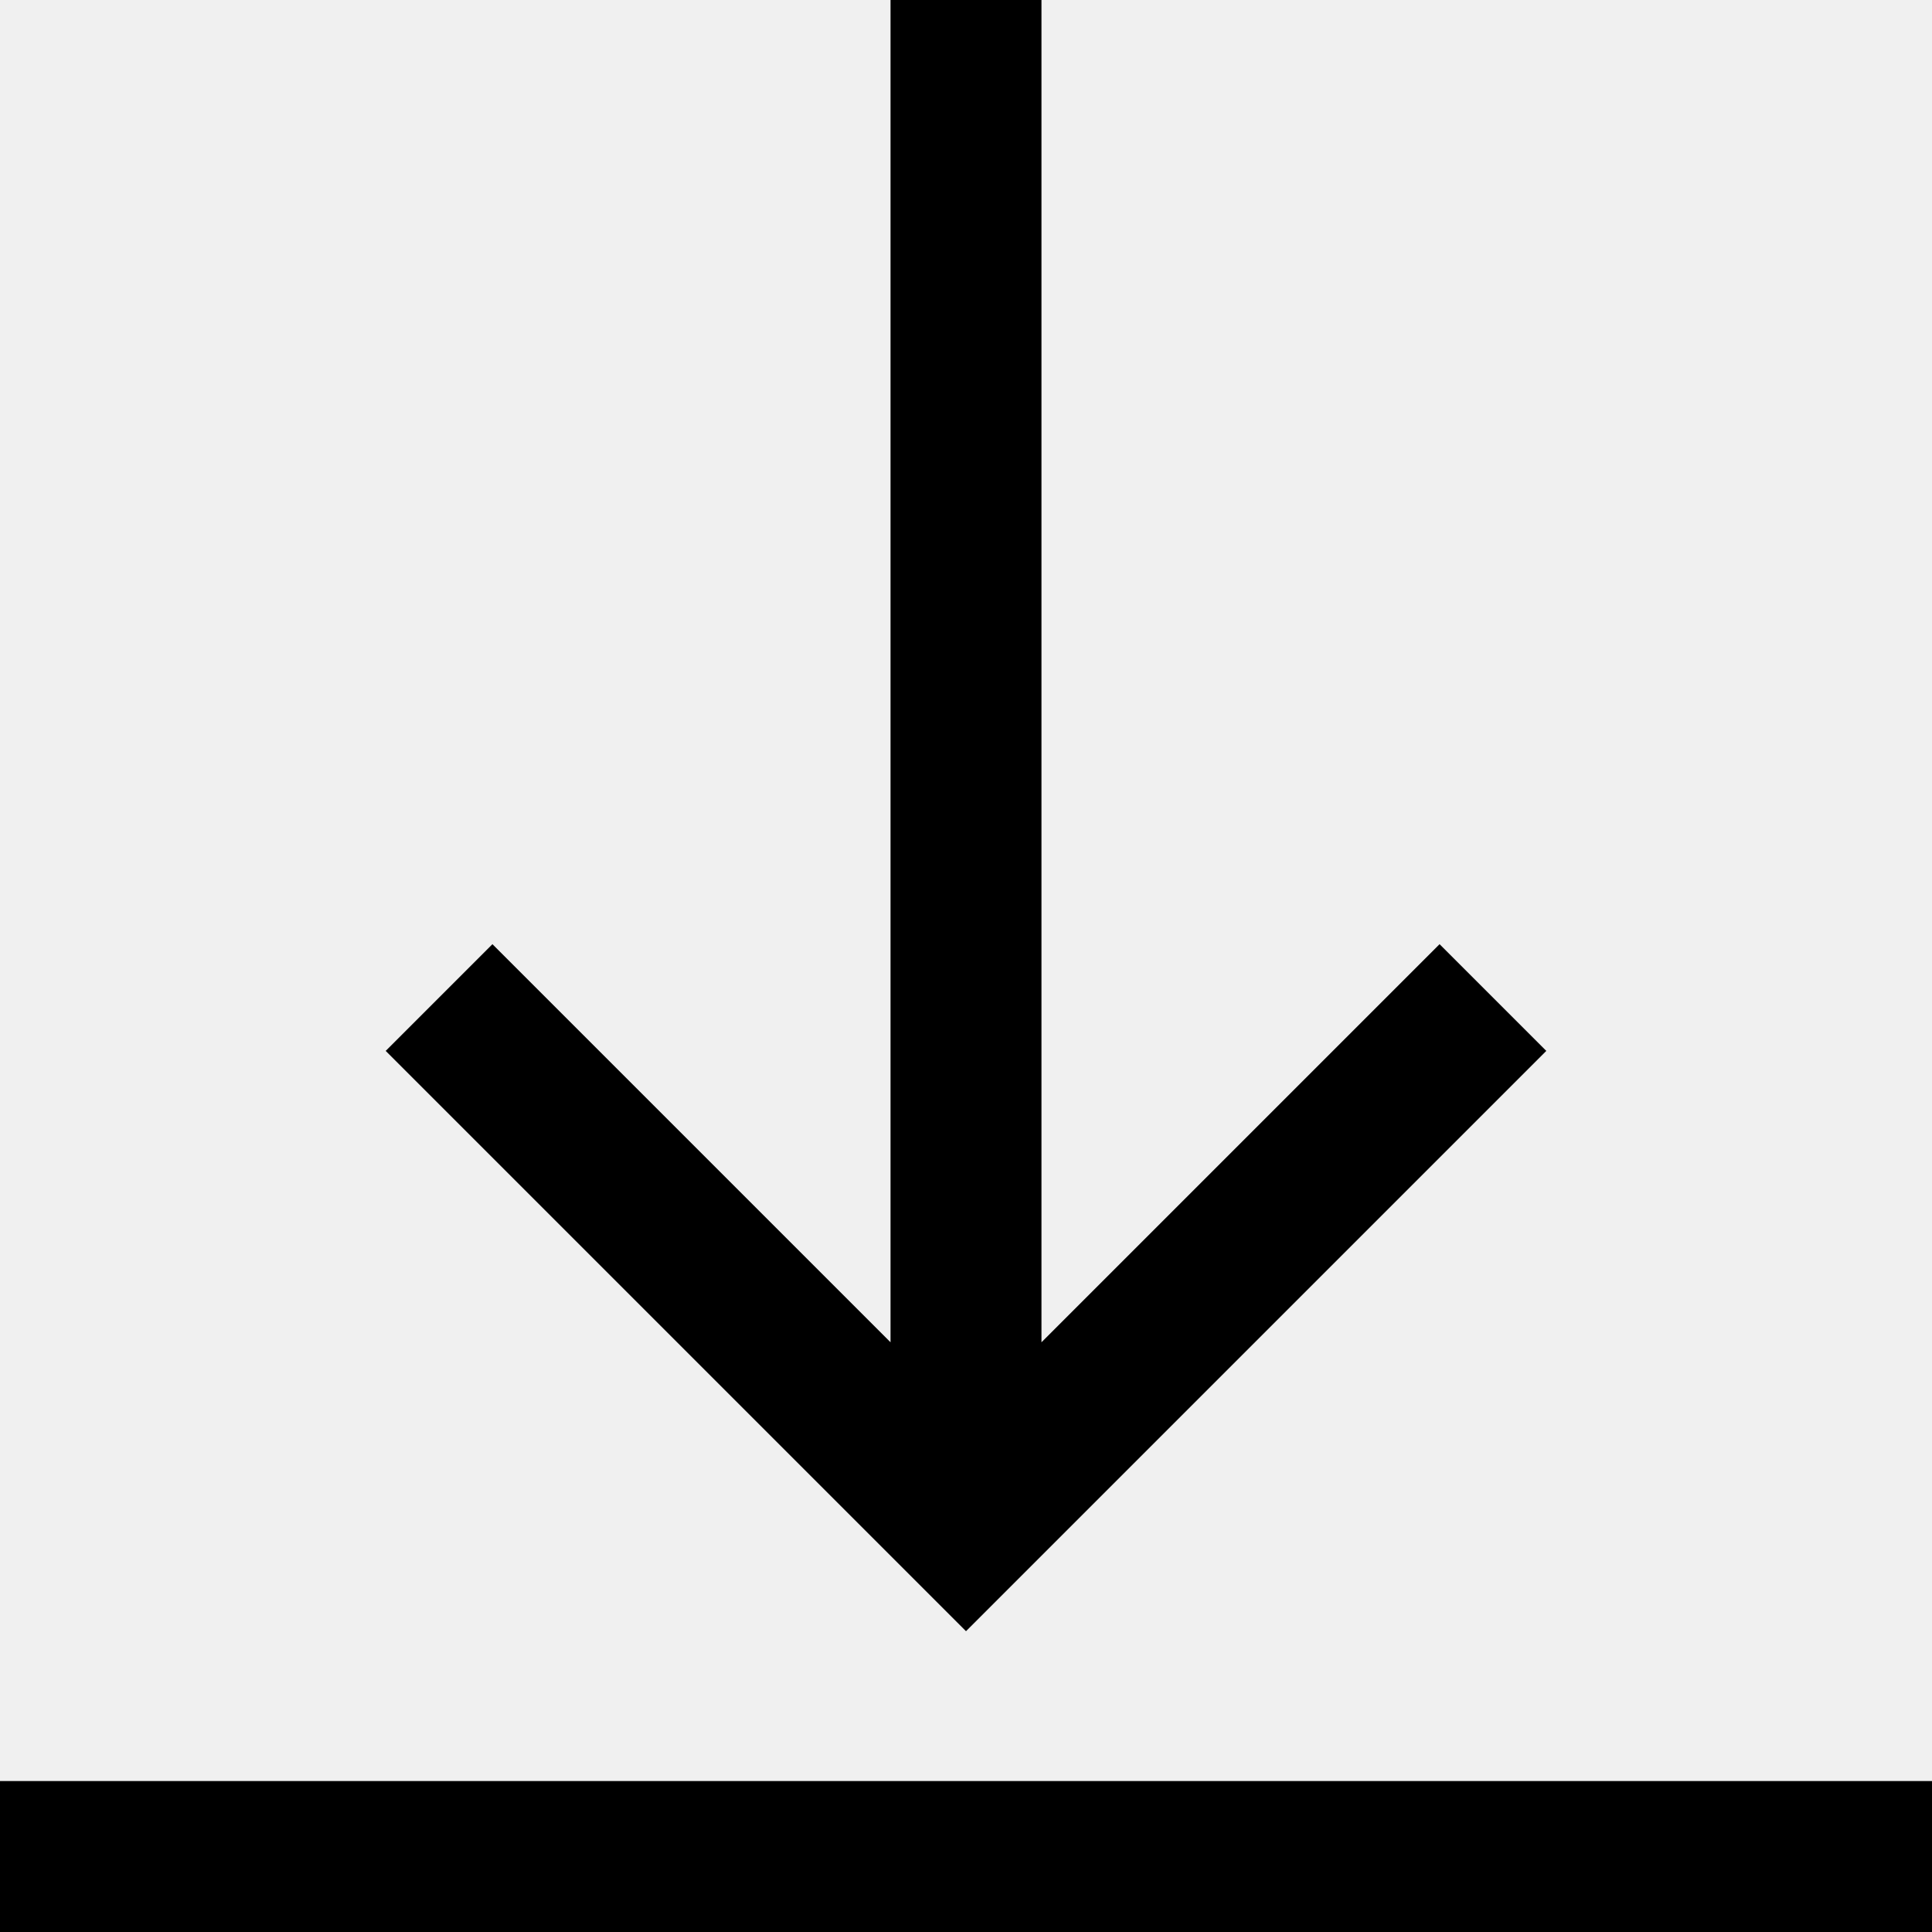
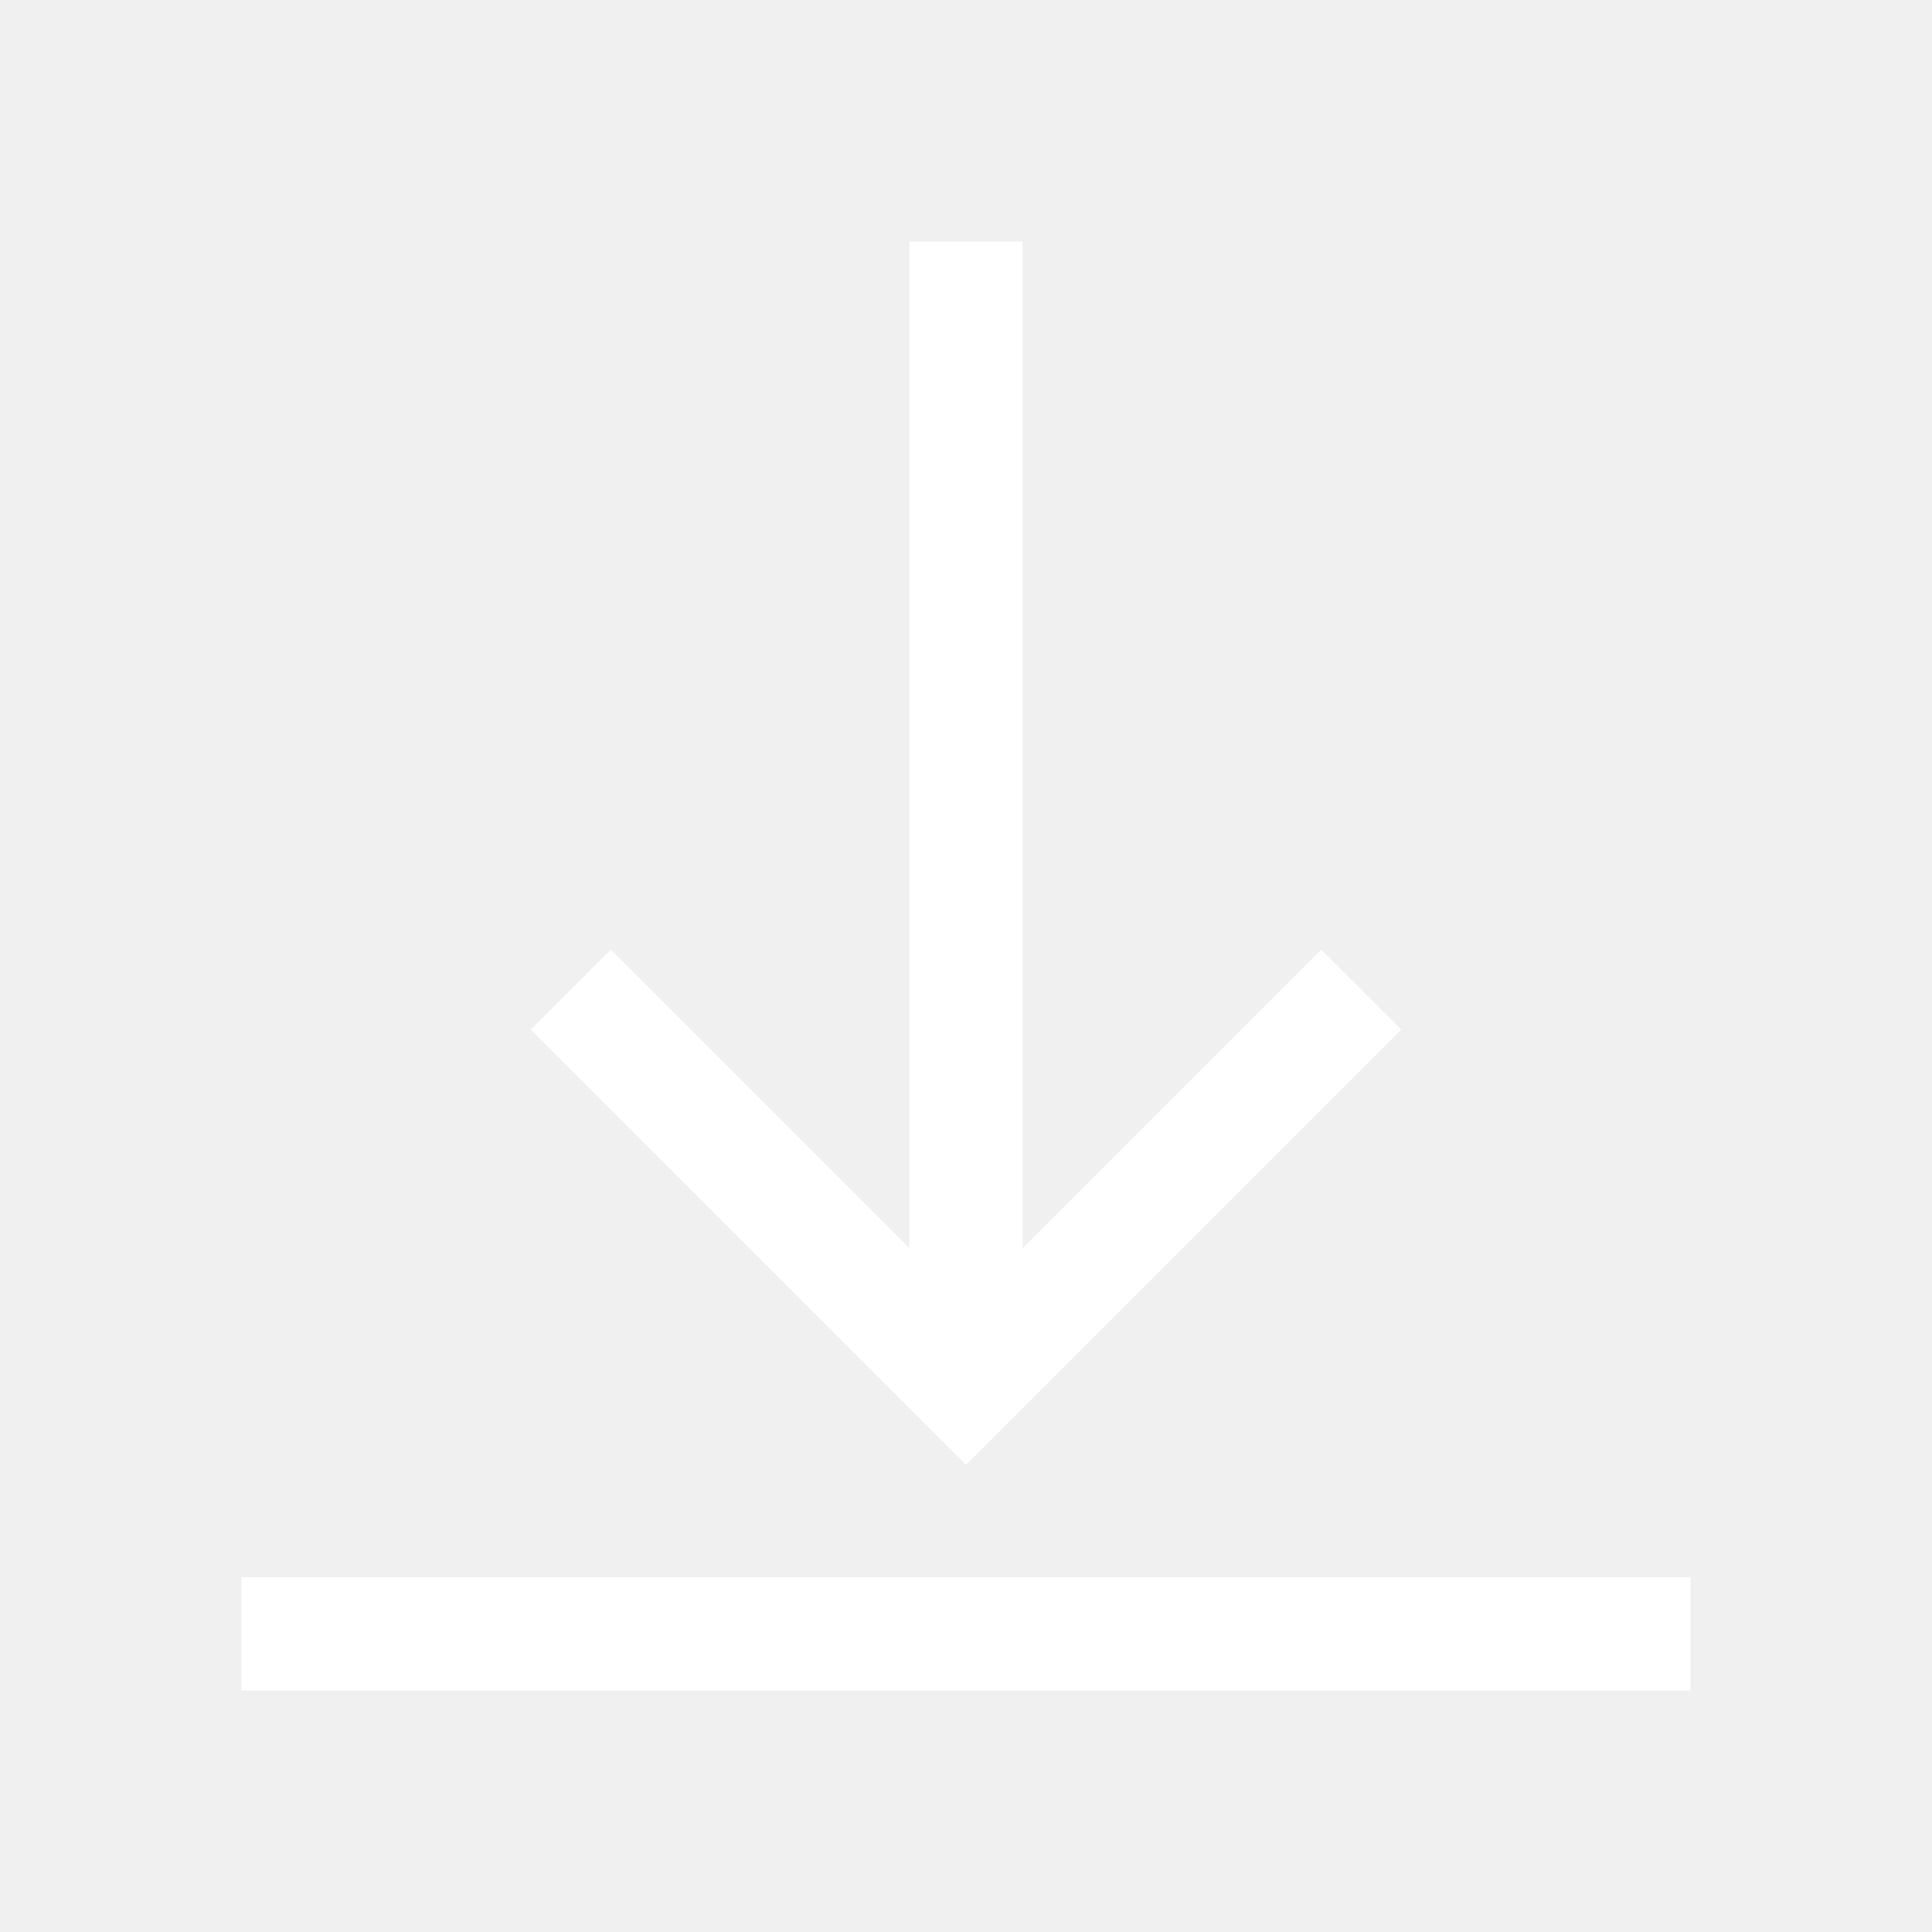
- <svg xmlns="http://www.w3.org/2000/svg" height="512pt" viewBox="0 0 512 512" width="512pt">
-   <path fill="" d="m409.785 278.5-153.785 153.785-153.785-153.785 28.285-28.285 105.5 105.5v-355.715h40v355.715l105.5-105.5zm102.215 193.5h-512v40h512zm0 0" />
+ <svg xmlns="http://www.w3.org/2000/svg" width="32" height="32" viewBox="0 0 32 32" fill="none">
+   <path d="M23.209 17.055L16 24.263L8.791 17.055L10.117 15.729L15.062 20.674V4H16.938V20.674L21.883 15.729L23.209 17.055ZM28 26.125H4V28H28V26.125Z" fill="white" />
</svg>
